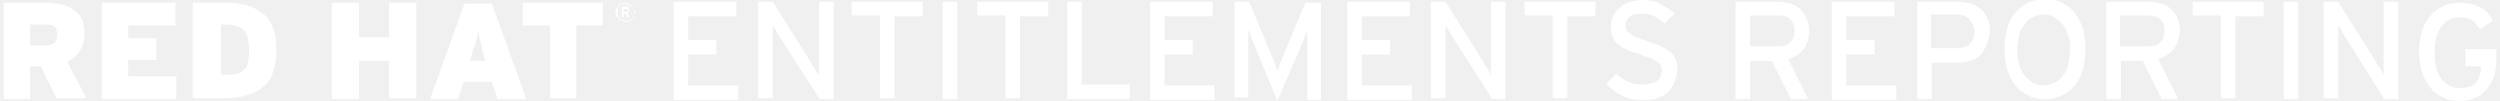
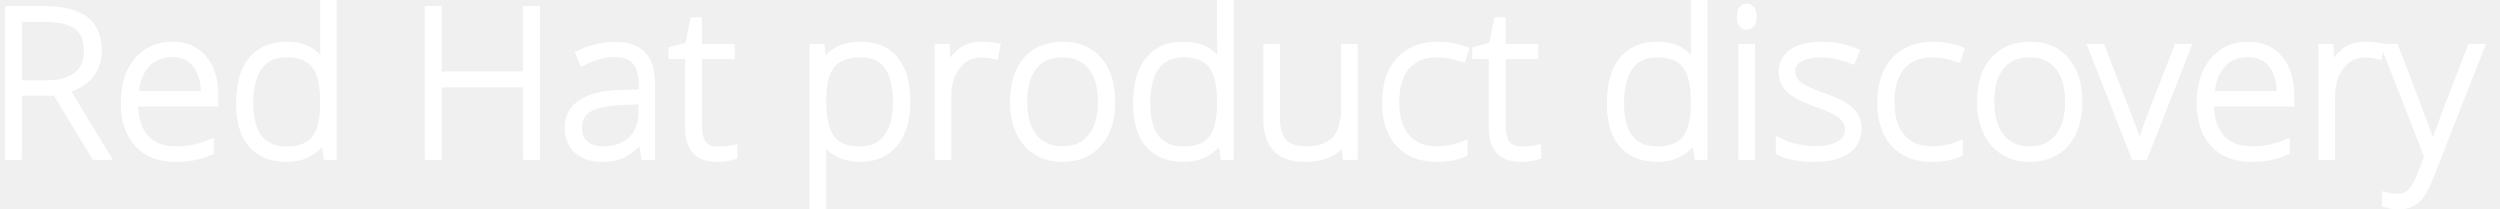
- <svg xmlns="http://www.w3.org/2000/svg" version="1.1" id="Layer_1" x="0px" y="0px" viewBox="0 0 275 11" style="enable-background:new 0 0 275 11;" xml:space="preserve">
-   <style type="text/css">
- 	.st0{fill:#FFFFFF;}
- </style>
+ <svg xmlns="http://www.w3.org/2000/svg" version="1.1" id="Layer_1" x="0px" y="0px" width="383.5px" height="32px" viewBox="0 0 383.5 32" enable-background="new 0 0 383.5 32" xml:space="preserve">
+   <style type="text/css">.st0{fill:#ffffff; stroke:#ffffff}</style>
  <g>
-     <g>
-       <g>
-         <path class="st0" d="M6.2,10.8L4.5,7.3H3.3v3.6H0.4V0.3h4.7c0.6,0,1.2,0.1,1.7,0.2c0.5,0.1,0.9,0.3,1.3,0.6     C8.5,1.3,8.8,1.7,9,2.1c0.2,0.4,0.3,1,0.3,1.6c0,0.8-0.2,1.4-0.5,1.9C8.4,6.2,7.9,6.5,7.4,6.8l2.1,4H6.2z M6.1,3     c-0.2-0.2-0.5-0.3-1-0.3H3.3V5H5c0.5,0,0.8-0.1,1-0.3c0.2-0.2,0.3-0.5,0.3-0.9C6.3,3.5,6.2,3.2,6.1,3z" />
-       </g>
-       <g>
-         <path class="st0" d="M11.2,10.8V0.3h8.1v2.5h-5.2v1.4h3.1v2.4h-3.1v1.8h5.3v2.5H11.2z" />
-       </g>
-       <g>
-         <path class="st0" d="M30,8c-0.2,0.7-0.6,1.2-1.1,1.6c-0.5,0.4-1.1,0.7-1.8,0.9c-0.7,0.2-1.5,0.3-2.5,0.3h-3.4V0.3H25     c0.8,0,1.6,0.1,2.2,0.3c0.7,0.2,1.2,0.5,1.7,0.9C29.4,1.8,29.7,2.3,30,3c0.3,0.7,0.4,1.5,0.4,2.5C30.4,6.5,30.3,7.3,30,8z      M27.3,4.3c-0.1-0.4-0.2-0.6-0.4-0.9c-0.2-0.2-0.4-0.4-0.8-0.5c-0.3-0.1-0.7-0.2-1.1-0.2h-0.7v5.5h0.6c0.5,0,0.8,0,1.2-0.1     c0.3-0.1,0.6-0.3,0.8-0.5c0.2-0.2,0.4-0.5,0.4-0.9c0.1-0.4,0.1-0.8,0.1-1.3C27.4,5.1,27.3,4.6,27.3,4.3z" />
-       </g>
-       <g>
-         <path class="st0" d="M42.8,10.8V6.7h-3.3v4.2h-3V0.3h3v3.8h3.3V0.3h3v10.5H42.8z" />
-       </g>
-       <g>
-         <path class="st0" d="M54.7,10.8L54.1,9H51l-0.6,1.9h-3.1l3.8-10.5h3l3.8,10.5H54.7z M53.2,6c-0.1-0.3-0.2-0.6-0.2-0.9     c-0.1-0.3-0.1-0.5-0.2-0.7c-0.1-0.2-0.1-0.4-0.1-0.5c0-0.2-0.1-0.3-0.1-0.5c0,0.2-0.1,0.4-0.1,0.5c0,0.2-0.1,0.4-0.1,0.6     c-0.1,0.2-0.1,0.4-0.2,0.7C52,5.3,52,5.6,51.9,6l-0.2,0.7h1.7L53.2,6z" />
-       </g>
-       <g>
-         <path class="st0" d="M63.4,2.8v8h-2.9v-8h-3V0.3h8.8v2.5H63.4z" />
-       </g>
-     </g>
-     <g>
-       <path class="st0" d="M69.8,1.8c-0.1,0.1-0.1,0.2-0.2,0.3c-0.1,0.1-0.2,0.2-0.3,0.2c-0.1,0.1-0.3,0.1-0.4,0.1c-0.2,0-0.3,0-0.4-0.1    c-0.1-0.1-0.2-0.1-0.3-0.2C68,2,67.9,1.9,67.8,1.8c-0.1-0.1-0.1-0.3-0.1-0.4c0-0.2,0-0.3,0.1-0.4C67.9,0.8,68,0.7,68,0.6    c0.1-0.1,0.2-0.2,0.3-0.2c0.1-0.1,0.3-0.1,0.4-0.1c0.2,0,0.3,0,0.4,0.1c0.1,0.1,0.2,0.1,0.3,0.2c0.1,0.1,0.2,0.2,0.2,0.3    c0.1,0.1,0.1,0.3,0.1,0.4C69.9,1.5,69.8,1.6,69.8,1.8z M69.6,1c0-0.1-0.1-0.2-0.2-0.3c-0.1-0.1-0.2-0.1-0.3-0.2    c-0.1,0-0.2-0.1-0.4-0.1c-0.1,0-0.2,0-0.4,0.1c-0.1,0-0.2,0.1-0.3,0.2C68.1,0.8,68,0.9,68,1c0,0.1-0.1,0.2-0.1,0.3    c0,0.1,0,0.2,0.1,0.4c0,0.1,0.1,0.2,0.2,0.3c0.1,0.1,0.2,0.1,0.3,0.2c0.1,0,0.2,0.1,0.4,0.1c0.1,0,0.2,0,0.4-0.1    c0.1,0,0.2-0.1,0.3-0.2c0.1-0.1,0.1-0.2,0.2-0.3c0-0.1,0.1-0.2,0.1-0.4C69.7,1.2,69.7,1.1,69.6,1z M69.2,1.3    c0,0.1-0.1,0.1-0.2,0.1l0.2,0.5H69l-0.2-0.4h-0.2v0.4h-0.2V0.7h0.5c0,0,0.1,0,0.1,0c0,0,0.1,0,0.1,0.1c0,0,0.1,0.1,0.1,0.1    c0,0,0,0.1,0,0.2C69.3,1.2,69.3,1.2,69.2,1.3z M69,1c0,0-0.1,0-0.1,0h-0.3v0.3h0.3c0.1,0,0.1,0,0.1,0c0,0,0.1-0.1,0.1-0.1    C69.1,1,69.1,1,69,1z" />
-     </g>
-     <g>
-       <path class="st0" d="M74.1,10.8V0.2H81v1.6h-5.3v2.6h3.1v1.6h-3.1v3.4h5.5v1.6H74.1z" />
-       <path class="st0" d="M90.1,10.8l-4.3-6.7c-0.1-0.2-0.3-0.4-0.4-0.7C85.2,3.2,85.1,3,85,2.8c0,0.1,0,0.3,0,0.5c0,0.2,0,0.4,0,0.7    c0,0.2,0,0.5,0,0.7c0,0.2,0,0.4,0,0.6v5.5h-1.6V0.2h1.6l4.1,6.5c0.1,0.1,0.1,0.2,0.2,0.4c0.1,0.1,0.2,0.3,0.3,0.4    c0.1,0.1,0.2,0.3,0.2,0.4C90,8,90,8.1,90.1,8.2c0-0.1,0-0.3,0-0.5c0-0.2,0-0.5,0-0.7c0-0.2,0-0.5,0-0.7c0-0.2,0-0.4,0-0.6V0.2h1.6    v10.7H90.1z" />
-       <path class="st0" d="M98.4,1.7v9.1h-1.6V1.7h-3.1V0.2h7.8v1.6H98.4z" />
-       <path class="st0" d="M103.7,10.8V0.2h1.6v10.7H103.7z" />
-       <path class="st0" d="M112.2,1.7v9.1h-1.6V1.7h-3.1V0.2h7.8v1.6H112.2z" />
-       <path class="st0" d="M117.4,10.8V0.2h1.6v9.1h5.3v1.6H117.4z" />
-       <path class="st0" d="M126.5,10.8V0.2h6.9v1.6h-5.3v2.6h3.1v1.6h-3.1v3.4h5.5v1.6H126.5z" />
-       <path class="st0" d="M143.8,10.8V5.2c0-0.2,0-0.3,0-0.5c0-0.2,0-0.4,0-0.5c0-0.2,0-0.3,0-0.5c0-0.1,0-0.3,0-0.3    c-0.1,0.2-0.2,0.4-0.3,0.7c-0.1,0.3-0.3,0.6-0.4,1l-2.6,6L138,5c-0.1-0.3-0.3-0.6-0.4-1c-0.1-0.3-0.2-0.6-0.3-0.7    c0,0.1,0,0.2,0,0.3c0,0.1,0,0.3,0,0.5c0,0.2,0,0.4,0,0.5c0,0.2,0,0.4,0,0.5v5.6h-1.5V0.2h1.6l2.4,5.7c0.1,0.3,0.3,0.6,0.4,1    c0.1,0.3,0.2,0.6,0.3,0.9c0.1-0.2,0.2-0.5,0.3-0.8c0.1-0.3,0.3-0.7,0.4-1l2.4-5.7h1.7v10.7H143.8z" />
-       <path class="st0" d="M148.2,10.8V0.2h6.9v1.6h-5.3v2.6h3.1v1.6h-3.1v3.4h5.5v1.6H148.2z" />
-       <path class="st0" d="M164.1,10.8l-4.3-6.7c-0.1-0.2-0.3-0.4-0.4-0.7c-0.2-0.3-0.3-0.5-0.4-0.6c0,0.1,0,0.3,0,0.5    c0,0.2,0,0.4,0,0.7c0,0.2,0,0.5,0,0.7c0,0.2,0,0.4,0,0.6v5.5h-1.6V0.2h1.6l4.1,6.5c0.1,0.1,0.1,0.2,0.2,0.4    c0.1,0.1,0.2,0.3,0.3,0.4c0.1,0.1,0.2,0.3,0.2,0.4c0.1,0.1,0.1,0.2,0.2,0.3c0-0.1,0-0.3,0-0.5c0-0.2,0-0.5,0-0.7    c0-0.2,0-0.5,0-0.7c0-0.2,0-0.4,0-0.6V0.2h1.6v10.7H164.1z" />
-       <path class="st0" d="M172.4,1.7v9.1h-1.6V1.7h-3.1V0.2h7.8v1.6H172.4z" />
-       <path class="st0" d="M184.2,9.1c-0.2,0.4-0.4,0.7-0.7,1c-0.3,0.3-0.7,0.5-1.2,0.7c-0.5,0.2-1.1,0.2-1.8,0.2    c-0.8,0-1.5-0.2-2.1-0.5c-0.6-0.3-1.2-0.7-1.7-1.3l1.1-1.1c0.4,0.4,0.8,0.7,1.3,0.9c0.5,0.2,1,0.3,1.5,0.3c1.5,0,2.2-0.5,2.2-1.6    c0-0.2,0-0.4-0.1-0.5c-0.1-0.2-0.2-0.3-0.4-0.4c-0.2-0.1-0.4-0.3-0.7-0.4c-0.3-0.1-0.7-0.2-1.1-0.4c-0.6-0.2-1.1-0.3-1.5-0.5    c-0.4-0.2-0.8-0.4-1-0.6c-0.3-0.2-0.5-0.5-0.6-0.8c-0.1-0.3-0.2-0.7-0.2-1.2c0-0.5,0.1-0.9,0.3-1.2c0.2-0.4,0.4-0.7,0.7-0.9    c0.3-0.3,0.7-0.4,1.1-0.6c0.4-0.1,0.9-0.2,1.4-0.2c0.7,0,1.4,0.1,1.9,0.4s1.1,0.6,1.6,1.1l-1.1,1.1c-0.3-0.3-0.7-0.6-1.1-0.8    s-0.9-0.3-1.4-0.3c-0.6,0-1.1,0.1-1.4,0.4c-0.3,0.3-0.4,0.6-0.4,0.9c0,0.2,0,0.3,0.1,0.5c0.1,0.1,0.2,0.3,0.4,0.4    c0.2,0.1,0.4,0.3,0.7,0.4c0.3,0.1,0.7,0.2,1.1,0.4c0.5,0.2,1,0.3,1.4,0.5c0.4,0.2,0.8,0.4,1.1,0.6c0.3,0.2,0.5,0.5,0.7,0.9    c0.2,0.3,0.2,0.7,0.2,1.2S184.3,8.7,184.2,9.1z" />
-       <path class="st0" d="M198.4,5.4c-0.4,0.5-1,0.9-1.7,1.1l2.2,4.4H197l-2.1-4.2h-2.4v4.2h-1.6V0.2h4.7c0.5,0,0.9,0.1,1.3,0.2    c0.4,0.1,0.8,0.3,1.1,0.6c0.3,0.3,0.6,0.6,0.7,1c0.2,0.4,0.3,0.9,0.3,1.4C199,4.2,198.8,4.9,198.4,5.4z M196.9,2.1    c-0.3-0.3-0.8-0.4-1.3-0.4h-3.1v3.4h3.1c0.5,0,1-0.1,1.3-0.4c0.3-0.3,0.5-0.7,0.5-1.3C197.4,2.8,197.2,2.4,196.9,2.1z" />
-       <path class="st0" d="M201.5,10.8V0.2h6.9v1.6h-5.3v2.6h3.1v1.6h-3.1v3.4h5.5v1.6H201.5z" />
-       <path class="st0" d="M218.5,5c-0.2,0.4-0.4,0.8-0.7,1.1c-0.3,0.3-0.7,0.5-1.1,0.6c-0.4,0.1-0.9,0.2-1.4,0.2h-2.8v4h-1.6V0.2h4.5    c0.5,0,0.9,0.1,1.4,0.2c0.4,0.1,0.8,0.4,1.1,0.6c0.3,0.3,0.5,0.6,0.7,1s0.3,0.9,0.3,1.4C218.8,4.1,218.7,4.5,218.5,5z M216.6,2.1    c-0.3-0.3-0.8-0.5-1.3-0.5h-2.9v3.7h2.9c0.6,0,1.1-0.2,1.4-0.5c0.3-0.3,0.5-0.8,0.5-1.4C217.1,2.9,217,2.5,216.6,2.1z" />
-       <path class="st0" d="M229.1,7.7c-0.2,0.7-0.5,1.3-0.9,1.7c-0.4,0.5-0.9,0.9-1.4,1.1c-0.6,0.3-1.2,0.4-1.9,0.4    c-0.7,0-1.3-0.1-1.8-0.4c-0.6-0.3-1-0.6-1.4-1.1c-0.4-0.5-0.7-1.1-0.9-1.7c-0.2-0.7-0.3-1.4-0.3-2.3c0-0.8,0.1-1.6,0.3-2.3    s0.5-1.3,0.9-1.7c0.4-0.5,0.9-0.9,1.4-1.1c0.6-0.3,1.2-0.4,1.8-0.4c0.7,0,1.3,0.1,1.9,0.4c0.6,0.3,1,0.6,1.4,1.1    c0.4,0.5,0.7,1.1,0.9,1.7c0.2,0.7,0.3,1.4,0.3,2.3S229.3,7.1,229.1,7.7z M227.5,3.9c-0.1-0.5-0.4-0.9-0.6-1.2    c-0.3-0.3-0.6-0.6-0.9-0.8c-0.4-0.2-0.8-0.3-1.2-0.3c-0.4,0-0.8,0.1-1.2,0.3c-0.4,0.2-0.7,0.4-0.9,0.8c-0.3,0.3-0.5,0.7-0.6,1.2    c-0.1,0.5-0.2,1-0.2,1.6s0.1,1.2,0.2,1.6c0.1,0.5,0.4,0.9,0.6,1.2c0.3,0.3,0.6,0.6,0.9,0.8c0.4,0.2,0.8,0.3,1.2,0.3    c0.4,0,0.8-0.1,1.2-0.3c0.3-0.2,0.7-0.4,0.9-0.8c0.3-0.3,0.5-0.7,0.6-1.2c0.1-0.5,0.2-1,0.2-1.6C227.8,4.9,227.7,4.4,227.5,3.9z" />
-       <path class="st0" d="M239.1,5.4c-0.4,0.5-1,0.9-1.7,1.1l2.2,4.4h-1.8l-2.1-4.2h-2.4v4.2h-1.6V0.2h4.7c0.5,0,0.9,0.1,1.3,0.2    c0.4,0.1,0.8,0.3,1.1,0.6c0.3,0.3,0.6,0.6,0.7,1c0.2,0.4,0.3,0.9,0.3,1.4C239.7,4.2,239.5,4.9,239.1,5.4z M237.6,2.1    c-0.3-0.3-0.8-0.4-1.3-0.4h-3.1v3.4h3.1c0.5,0,1-0.1,1.3-0.4c0.3-0.3,0.5-0.7,0.5-1.3C238.1,2.8,238,2.4,237.6,2.1z" />
-       <path class="st0" d="M245.9,1.7v9.1h-1.6V1.7h-3.1V0.2h7.8v1.6H245.9z" />
-       <path class="st0" d="M251.2,10.8V0.2h1.6v10.7H251.2z" />
-       <path class="st0" d="M262.2,10.8L258,4.1c-0.1-0.2-0.3-0.4-0.4-0.7s-0.3-0.5-0.4-0.6c0,0.1,0,0.3,0,0.5c0,0.2,0,0.4,0,0.7    c0,0.2,0,0.5,0,0.7c0,0.2,0,0.4,0,0.6v5.5h-1.6V0.2h1.6l4.1,6.5c0.1,0.1,0.1,0.2,0.2,0.4c0.1,0.1,0.2,0.3,0.3,0.4    c0.1,0.1,0.2,0.3,0.2,0.4c0.1,0.1,0.1,0.2,0.2,0.3c0-0.1,0-0.3,0-0.5c0-0.2,0-0.5,0-0.7c0-0.2,0-0.5,0-0.7c0-0.2,0-0.4,0-0.6V0.2    h1.6v10.7H262.2z" />
-       <path class="st0" d="M274.3,8.5c-0.2,0.5-0.5,1-0.8,1.4c-0.4,0.4-0.8,0.7-1.3,0.9c-0.5,0.2-1,0.3-1.6,0.3c-0.7,0-1.3-0.1-1.9-0.4    c-0.6-0.3-1-0.6-1.4-1.1c-0.4-0.5-0.7-1.1-0.9-1.7c-0.2-0.7-0.3-1.4-0.3-2.2c0-0.8,0.1-1.5,0.3-2.2c0.2-0.7,0.5-1.3,0.9-1.7    c0.4-0.5,0.9-0.9,1.4-1.1c0.6-0.3,1.2-0.4,1.9-0.4c0.9,0,1.6,0.2,2.2,0.5c0.6,0.3,1.1,0.8,1.4,1.5l-1.4,0.9    c-0.3-0.4-0.6-0.8-0.9-1c-0.3-0.2-0.8-0.3-1.3-0.3c-0.9,0-1.6,0.4-2.1,1.1c-0.5,0.7-0.7,1.7-0.7,2.8c0,1.2,0.2,2.1,0.7,2.8    c0.5,0.7,1.2,1.1,2.1,1.1c0.4,0,0.8-0.1,1.1-0.2c0.3-0.1,0.6-0.3,0.7-0.5c0.2-0.2,0.3-0.5,0.4-0.8c0.1-0.3,0.1-0.6,0.1-0.9v0h-1.7    V5.4h3.4v1.2C274.6,7.3,274.5,8,274.3,8.5z" />
-     </g>
+     <path class="st0" d="M2.863,14.178v9.842H1.258V1.431h5.477c2.854,0,4.963,0.518,6.327,1.553c1.364,1.036,2.046,2.593,2.046,4.674       c0,1.514-0.407,2.792-1.22,3.832s-2.048,1.787-3.706,2.24l6.248,10.29h-1.92l-5.934-9.842H2.863z M2.863,12.818h4.391       c1.941,0,3.447-0.425,4.517-1.274c1.07-0.85,1.605-2.104,1.605-3.762c0-1.72-0.525-2.972-1.574-3.755       c-1.049-0.783-2.76-1.174-5.131-1.174H2.863V12.818z" />
+     <path class="st0" d="M26.926,24.328c-2.487,0-4.425-0.752-5.815-2.256s-2.085-3.609-2.085-6.319c0-2.678,0.671-4.823,2.014-6.435       C22.383,7.707,24.193,6.9,26.47,6.9c2.015,0,3.604,0.69,4.769,2.07s1.747,3.255,1.747,5.624v1.236H20.663       c0.021,2.308,0.569,4.069,1.645,5.285c1.075,1.215,2.615,1.822,4.619,1.822c0.976,0,1.833-0.066,2.573-0.2       c0.74-0.134,1.676-0.423,2.81-0.865v1.391c-0.965,0.411-1.857,0.692-2.676,0.842S27.912,24.328,26.926,24.328z M26.47,8.26       c-1.647,0-2.969,0.533-3.966,1.599c-0.997,1.066-1.58,2.604-1.747,4.612h10.576c0-1.947-0.43-3.469-1.291-4.566       C29.182,8.809,27.991,8.26,26.47,8.26z" />
+     <path class="st0" d="M43.97,6.9c1.238,0,2.308,0.222,3.21,0.665s1.71,1.2,2.424,2.271h0.094c-0.063-1.298-0.094-2.57-0.094-3.816v-6.041h1.542       V24.02h-1.023l-0.394-2.564h-0.126c-1.301,1.916-3.169,2.873-5.603,2.873c-2.361,0-4.166-0.721-5.414-2.162       c-1.249-1.442-1.873-3.544-1.873-6.304c0-2.905,0.619-5.125,1.857-6.659C39.81,7.668,41.609,6.9,43.97,6.9z M43.97,8.291       c-1.868,0-3.271,0.644-4.21,1.931s-1.408,3.157-1.408,5.608c0,4.759,1.883,7.138,5.65,7.138c1.93,0,3.347-0.551,4.249-1.652       c0.902-1.103,1.354-2.921,1.354-5.455v-0.263c0-2.596-0.443-4.463-1.33-5.601C47.388,8.86,45.953,8.291,43.97,8.291z" />
+     <path class="st0" d="M82.324,24.02h-1.621V12.911h-13.44V24.02h-1.605V1.431h1.605v10.027h13.44V1.431h1.621V24.02z" />
+     <path class="st0" d="M98.833,24.02l-0.394-2.658h-0.126c-0.86,1.082-1.745,1.848-2.652,2.295c-0.908,0.448-1.98,0.672-3.218,0.672       c-1.679,0-2.985-0.422-3.919-1.267s-1.4-2.014-1.4-3.507c0-1.639,0.695-2.91,2.085-3.816c1.39-0.907,3.402-1.385,6.036-1.437       l3.258-0.093v-1.112c0-1.597-0.331-2.802-0.992-3.616C96.85,8.667,95.785,8.26,94.316,8.26c-1.584,0-3.226,0.433-4.926,1.298       l-0.583-1.329c1.878-0.865,3.735-1.298,5.571-1.298c1.878,0,3.281,0.479,4.21,1.437s1.393,2.452,1.393,4.48V24.02H98.833z        M92.538,22.938c1.826,0,3.266-0.512,4.32-1.537c1.054-1.024,1.582-2.449,1.582-4.271v-1.653l-2.99,0.124       c-2.403,0.113-4.115,0.481-5.139,1.104c-1.023,0.624-1.534,1.595-1.534,2.913c0,1.051,0.328,1.867,0.983,2.448       C90.416,22.646,91.342,22.938,92.538,22.938z" />
+     <path class="st0" d="M110.038,22.969c0.986,0,1.847-0.082,2.581-0.247v1.235c-0.755,0.248-1.626,0.371-2.612,0.371       c-1.511,0-2.626-0.396-3.344-1.189c-0.719-0.793-1.078-2.039-1.078-3.738V8.554h-2.534V7.657l2.534-0.695l0.787-3.801h0.802v4.063       h5.021v1.329h-5.021v10.63c0,1.287,0.231,2.24,0.693,2.858C108.328,22.66,109.052,22.969,110.038,22.969z" />
+     <path class="st0" d="M132.009,24.328c-2.634,0-4.554-0.968-5.76-2.904h-0.11l0.047,1.298c0.042,0.763,0.063,1.597,0.063,2.503v6.396h-1.558       V7.225h1.322l0.299,2.395h0.094c1.175-1.813,3.053-2.719,5.634-2.719c2.308,0,4.068,0.744,5.28,2.232       c1.211,1.489,1.817,3.654,1.817,6.497c0,2.761-0.637,4.9-1.912,6.42C135.951,23.568,134.212,24.328,132.009,24.328z        M131.977,22.969c1.752,0,3.108-0.639,4.068-1.916s1.44-3.064,1.44-5.361c0-4.934-1.815-7.401-5.445-7.401       c-1.994,0-3.457,0.538-4.391,1.614c-0.934,1.077-1.401,2.83-1.401,5.261v0.494c0,2.626,0.449,4.501,1.346,5.625       S129.952,22.969,131.977,22.969z" />
+     <path class="st0" d="M150.61,6.9c0.724,0,1.501,0.072,2.329,0.216l-0.299,1.468c-0.714-0.175-1.453-0.263-2.219-0.263       c-1.459,0-2.654,0.608-3.588,1.823c-0.935,1.215-1.401,2.75-1.401,4.604v9.271h-1.558V7.225h1.322l0.156,3.028h0.11       c0.703-1.236,1.453-2.104,2.251-2.603C148.512,7.15,149.477,6.9,150.61,6.9z" />
+     <path class="st0" d="M170.566,15.599c0,2.74-0.677,4.879-2.03,6.419s-3.222,2.31-5.603,2.31c-1.5,0-2.822-0.355-3.966-1.065       c-1.144-0.711-2.021-1.73-2.628-3.06c-0.609-1.328-0.913-2.863-0.913-4.604c0-2.74,0.677-4.875,2.03-6.404       c1.354-1.53,3.211-2.294,5.57-2.294c2.351,0,4.195,0.775,5.533,2.325C169.897,10.776,170.566,12.9,170.566,15.599z        M157.063,15.599c0,2.307,0.517,4.108,1.55,5.4s2.494,1.938,4.383,1.938s3.35-0.646,4.383-1.938s1.551-3.093,1.551-5.4       c0-2.318-0.521-4.115-1.566-5.393c-1.043-1.277-2.51-1.916-4.398-1.916s-3.344,0.636-4.367,1.908S157.063,13.271,157.063,15.599z" />
+     <path class="st0" d="M181.566,6.9c1.238,0,2.309,0.222,3.211,0.665s1.71,1.2,2.424,2.271h0.094c-0.062-1.298-0.094-2.57-0.094-3.816v-6.041       h1.543V24.02h-1.023l-0.394-2.564h-0.126c-1.301,1.916-3.169,2.873-5.603,2.873c-2.36,0-4.165-0.721-5.414-2.162       c-1.249-1.442-1.872-3.544-1.872-6.304c0-2.905,0.618-5.125,1.856-6.659C177.406,7.668,179.206,6.9,181.566,6.9z M181.566,8.291       c-1.867,0-3.271,0.644-4.209,1.931c-0.939,1.288-1.408,3.157-1.408,5.608c0,4.759,1.883,7.138,5.649,7.138       c1.931,0,3.347-0.551,4.249-1.652c0.902-1.103,1.354-2.921,1.354-5.455v-0.263c0-2.596-0.443-4.463-1.33-5.601       C184.984,8.86,183.55,8.291,181.566,8.291z" />
+     <path class="st0" d="M195.842,7.225v10.877c0,1.689,0.361,2.918,1.086,3.686c0.724,0.768,1.846,1.15,3.367,1.15       c2.035,0,3.533-0.504,4.493-1.514s1.44-2.652,1.44-4.929V7.225h1.542V24.02h-1.321l-0.283-2.317h-0.096       c-1.111,1.751-3.09,2.626-5.933,2.626c-3.893,0-5.839-2.044-5.839-6.133V7.225H195.842z" />
+     <path class="st0" d="M220.329,24.328c-2.444,0-4.359-0.757-5.744-2.271c-1.385-1.514-2.077-3.625-2.077-6.334c0-2.781,0.719-4.947,2.156-6.497       s3.404-2.325,5.901-2.325c1.479,0,2.896,0.252,4.249,0.757l-0.425,1.36c-1.479-0.484-2.765-0.726-3.856-0.726       c-2.098,0-3.688,0.636-4.768,1.908c-1.081,1.272-1.621,3.103-1.621,5.493c0,2.266,0.54,4.041,1.621,5.322       c1.08,1.283,2.591,1.924,4.532,1.924c1.553,0,2.995-0.272,4.328-0.818v1.422C223.535,24.066,222.103,24.328,220.329,24.328z" />
+     <path class="st0" d="M233.328,22.969c0.986,0,1.848-0.082,2.582-0.247v1.235c-0.756,0.248-1.627,0.371-2.613,0.371       c-1.51,0-2.625-0.396-3.344-1.189s-1.078-2.039-1.078-3.738V8.554h-2.533V7.657l2.533-0.695l0.787-3.801h0.803v4.063h5.02v1.329       h-5.02v10.63c0,1.287,0.23,2.24,0.692,2.858S232.342,22.969,233.328,22.969z" />
+     <path class="st0" d="M254.244,6.9c1.238,0,2.309,0.222,3.211,0.665s1.71,1.2,2.424,2.271h0.094c-0.062-1.298-0.094-2.57-0.094-3.816v-6.041       h1.543V24.02h-1.023l-0.394-2.564h-0.126c-1.301,1.916-3.169,2.873-5.603,2.873c-2.36,0-4.165-0.721-5.414-2.162       c-1.249-1.442-1.872-3.544-1.872-6.304c0-2.905,0.618-5.125,1.856-6.659C250.084,7.668,251.884,6.9,254.244,6.9z M254.244,8.291       c-1.867,0-3.271,0.644-4.209,1.931c-0.939,1.288-1.408,3.157-1.408,5.608c0,4.759,1.883,7.138,5.649,7.138       c1.931,0,3.347-0.551,4.249-1.652c0.902-1.103,1.354-2.921,1.354-5.455v-0.263c0-2.596-0.443-4.463-1.33-5.601       C257.662,8.86,256.228,8.291,254.244,8.291z" />
+     <path class="st0" d="M266.945,2.559c0-0.989,0.33-1.483,0.991-1.483c0.325,0,0.579,0.129,0.764,0.386c0.183,0.257,0.275,0.623,0.275,1.097       c0,0.464-0.093,0.83-0.275,1.097c-0.185,0.268-0.438,0.402-0.764,0.402C267.275,4.058,266.945,3.558,266.945,2.559z        M268.724,24.02h-1.558V7.225h1.558V24.02z" />
+     <path class="st0" d="M285.06,19.646c0,1.504-0.583,2.66-1.747,3.469s-2.816,1.213-4.957,1.213c-2.287,0-4.103-0.345-5.445-1.035v-1.652       c1.721,0.844,3.535,1.267,5.445,1.267c1.689,0,2.972-0.275,3.848-0.827c0.876-0.551,1.314-1.284,1.314-2.201       c0-0.845-0.35-1.555-1.047-2.133c-0.697-0.576-1.844-1.143-3.439-1.699c-1.709-0.607-2.91-1.13-3.604-1.568       c-0.692-0.438-1.215-0.932-1.566-1.483c-0.352-0.551-0.526-1.223-0.526-2.016c0-1.257,0.538-2.25,1.612-2.982       c1.076-0.731,2.579-1.097,4.51-1.097c1.846,0,3.599,0.34,5.256,1.02l-0.582,1.391c-1.679-0.68-3.236-1.02-4.674-1.02       c-1.396,0-2.502,0.227-3.32,0.68c-0.818,0.454-1.229,1.082-1.229,1.885c0,0.876,0.317,1.576,0.953,2.102       c0.635,0.525,1.875,1.112,3.721,1.761c1.543,0.546,2.666,1.038,3.369,1.476c0.702,0.438,1.229,0.935,1.581,1.491       C284.884,18.241,285.06,18.896,285.06,19.646z" />
+     <path class="st0" d="M296.297,24.328c-2.445,0-4.359-0.757-5.744-2.271c-1.385-1.514-2.078-3.625-2.078-6.334c0-2.781,0.719-4.947,2.156-6.497       s3.404-2.325,5.902-2.325c1.479,0,2.895,0.252,4.248,0.757l-0.424,1.36c-1.48-0.484-2.766-0.726-3.856-0.726       c-2.099,0-3.688,0.636-4.769,1.908s-1.621,3.103-1.621,5.493c0,2.266,0.541,4.041,1.621,5.322c1.08,1.283,2.592,1.924,4.533,1.924       c1.553,0,2.995-0.272,4.328-0.818v1.422C299.502,24.066,298.07,24.328,296.297,24.328z" />
+     <path class="st0" d="M318.928,15.599c0,2.74-0.677,4.879-2.03,6.419s-3.221,2.31-5.603,2.31c-1.501,0-2.822-0.355-3.966-1.065       c-1.144-0.711-2.021-1.73-2.628-3.06c-0.609-1.328-0.913-2.863-0.913-4.604c0-2.74,0.677-4.875,2.03-6.404       c1.354-1.53,3.21-2.294,5.571-2.294c2.35,0,4.193,0.775,5.531,2.325S318.928,12.9,318.928,15.599z M305.425,15.599       c0,2.307,0.517,4.108,1.55,5.4s2.495,1.938,4.383,1.938c1.889,0,3.35-0.646,4.384-1.938c1.033-1.292,1.55-3.093,1.55-5.4       c0-2.318-0.522-4.115-1.566-5.393c-1.044-1.277-2.51-1.916-4.398-1.916s-3.344,0.636-4.367,1.908S305.425,13.271,305.425,15.599z" />
+     <path class="st0" d="M327.411,24.02l-6.61-16.795h1.605l4.422,11.418c0.588,1.463,1.028,2.74,1.322,3.832h0.095       c0.43-1.4,0.87-2.688,1.321-3.863l4.423-11.387h1.605l-6.61,16.795H327.411z" />
+     <path class="st0" d="M345.367,24.328c-2.486,0-4.425-0.752-5.815-2.256s-2.085-3.609-2.085-6.319c0-2.678,0.671-4.823,2.015-6.435       c1.343-1.612,3.152-2.418,5.429-2.418c2.015,0,3.604,0.69,4.769,2.07c1.165,1.38,1.747,3.255,1.747,5.624v1.236h-12.322       c0.021,2.308,0.568,4.069,1.645,5.285c1.075,1.215,2.615,1.822,4.619,1.822c0.976,0,1.833-0.066,2.573-0.2       c0.739-0.134,1.676-0.423,2.809-0.865v1.391c-0.965,0.411-1.856,0.692-2.675,0.842S346.354,24.328,345.367,24.328z M344.91,8.26       c-1.646,0-2.969,0.533-3.966,1.599c-0.997,1.066-1.579,2.604-1.747,4.612h10.576c0-1.947-0.43-3.469-1.29-4.566       C347.623,8.809,346.432,8.26,344.91,8.26z" />
+     <path class="st0" d="M362.884,6.9c0.724,0,1.5,0.072,2.329,0.216l-0.3,1.468c-0.713-0.175-1.453-0.263-2.219-0.263       c-1.458,0-2.654,0.608-3.588,1.823c-0.935,1.215-1.401,2.75-1.401,4.604v9.271h-1.558V7.225h1.322l0.157,3.028h0.11       c0.702-1.236,1.453-2.104,2.25-2.603C360.785,7.15,361.75,6.9,362.884,6.9z" />
+     <path class="st0" d="M365.826,7.225h1.605l3.619,9.425c1.102,2.895,1.8,4.847,2.094,5.856h0.094c0.441-1.329,1.159-3.312,2.156-5.949       l3.62-9.332h1.605l-7.665,19.514c-0.619,1.586-1.138,2.658-1.558,3.215c-0.42,0.556-0.91,0.973-1.472,1.251       s-1.24,0.417-2.038,0.417c-0.598,0-1.265-0.107-1.999-0.324v-1.329c0.608,0.165,1.265,0.247,1.968,0.247       c0.535,0,1.007-0.123,1.416-0.371c0.409-0.246,0.779-0.631,1.109-1.15c0.331-0.521,0.714-1.344,1.149-2.473       c0.436-1.127,0.716-1.861,0.842-2.201L365.826,7.225z" />
  </g>
</svg>
